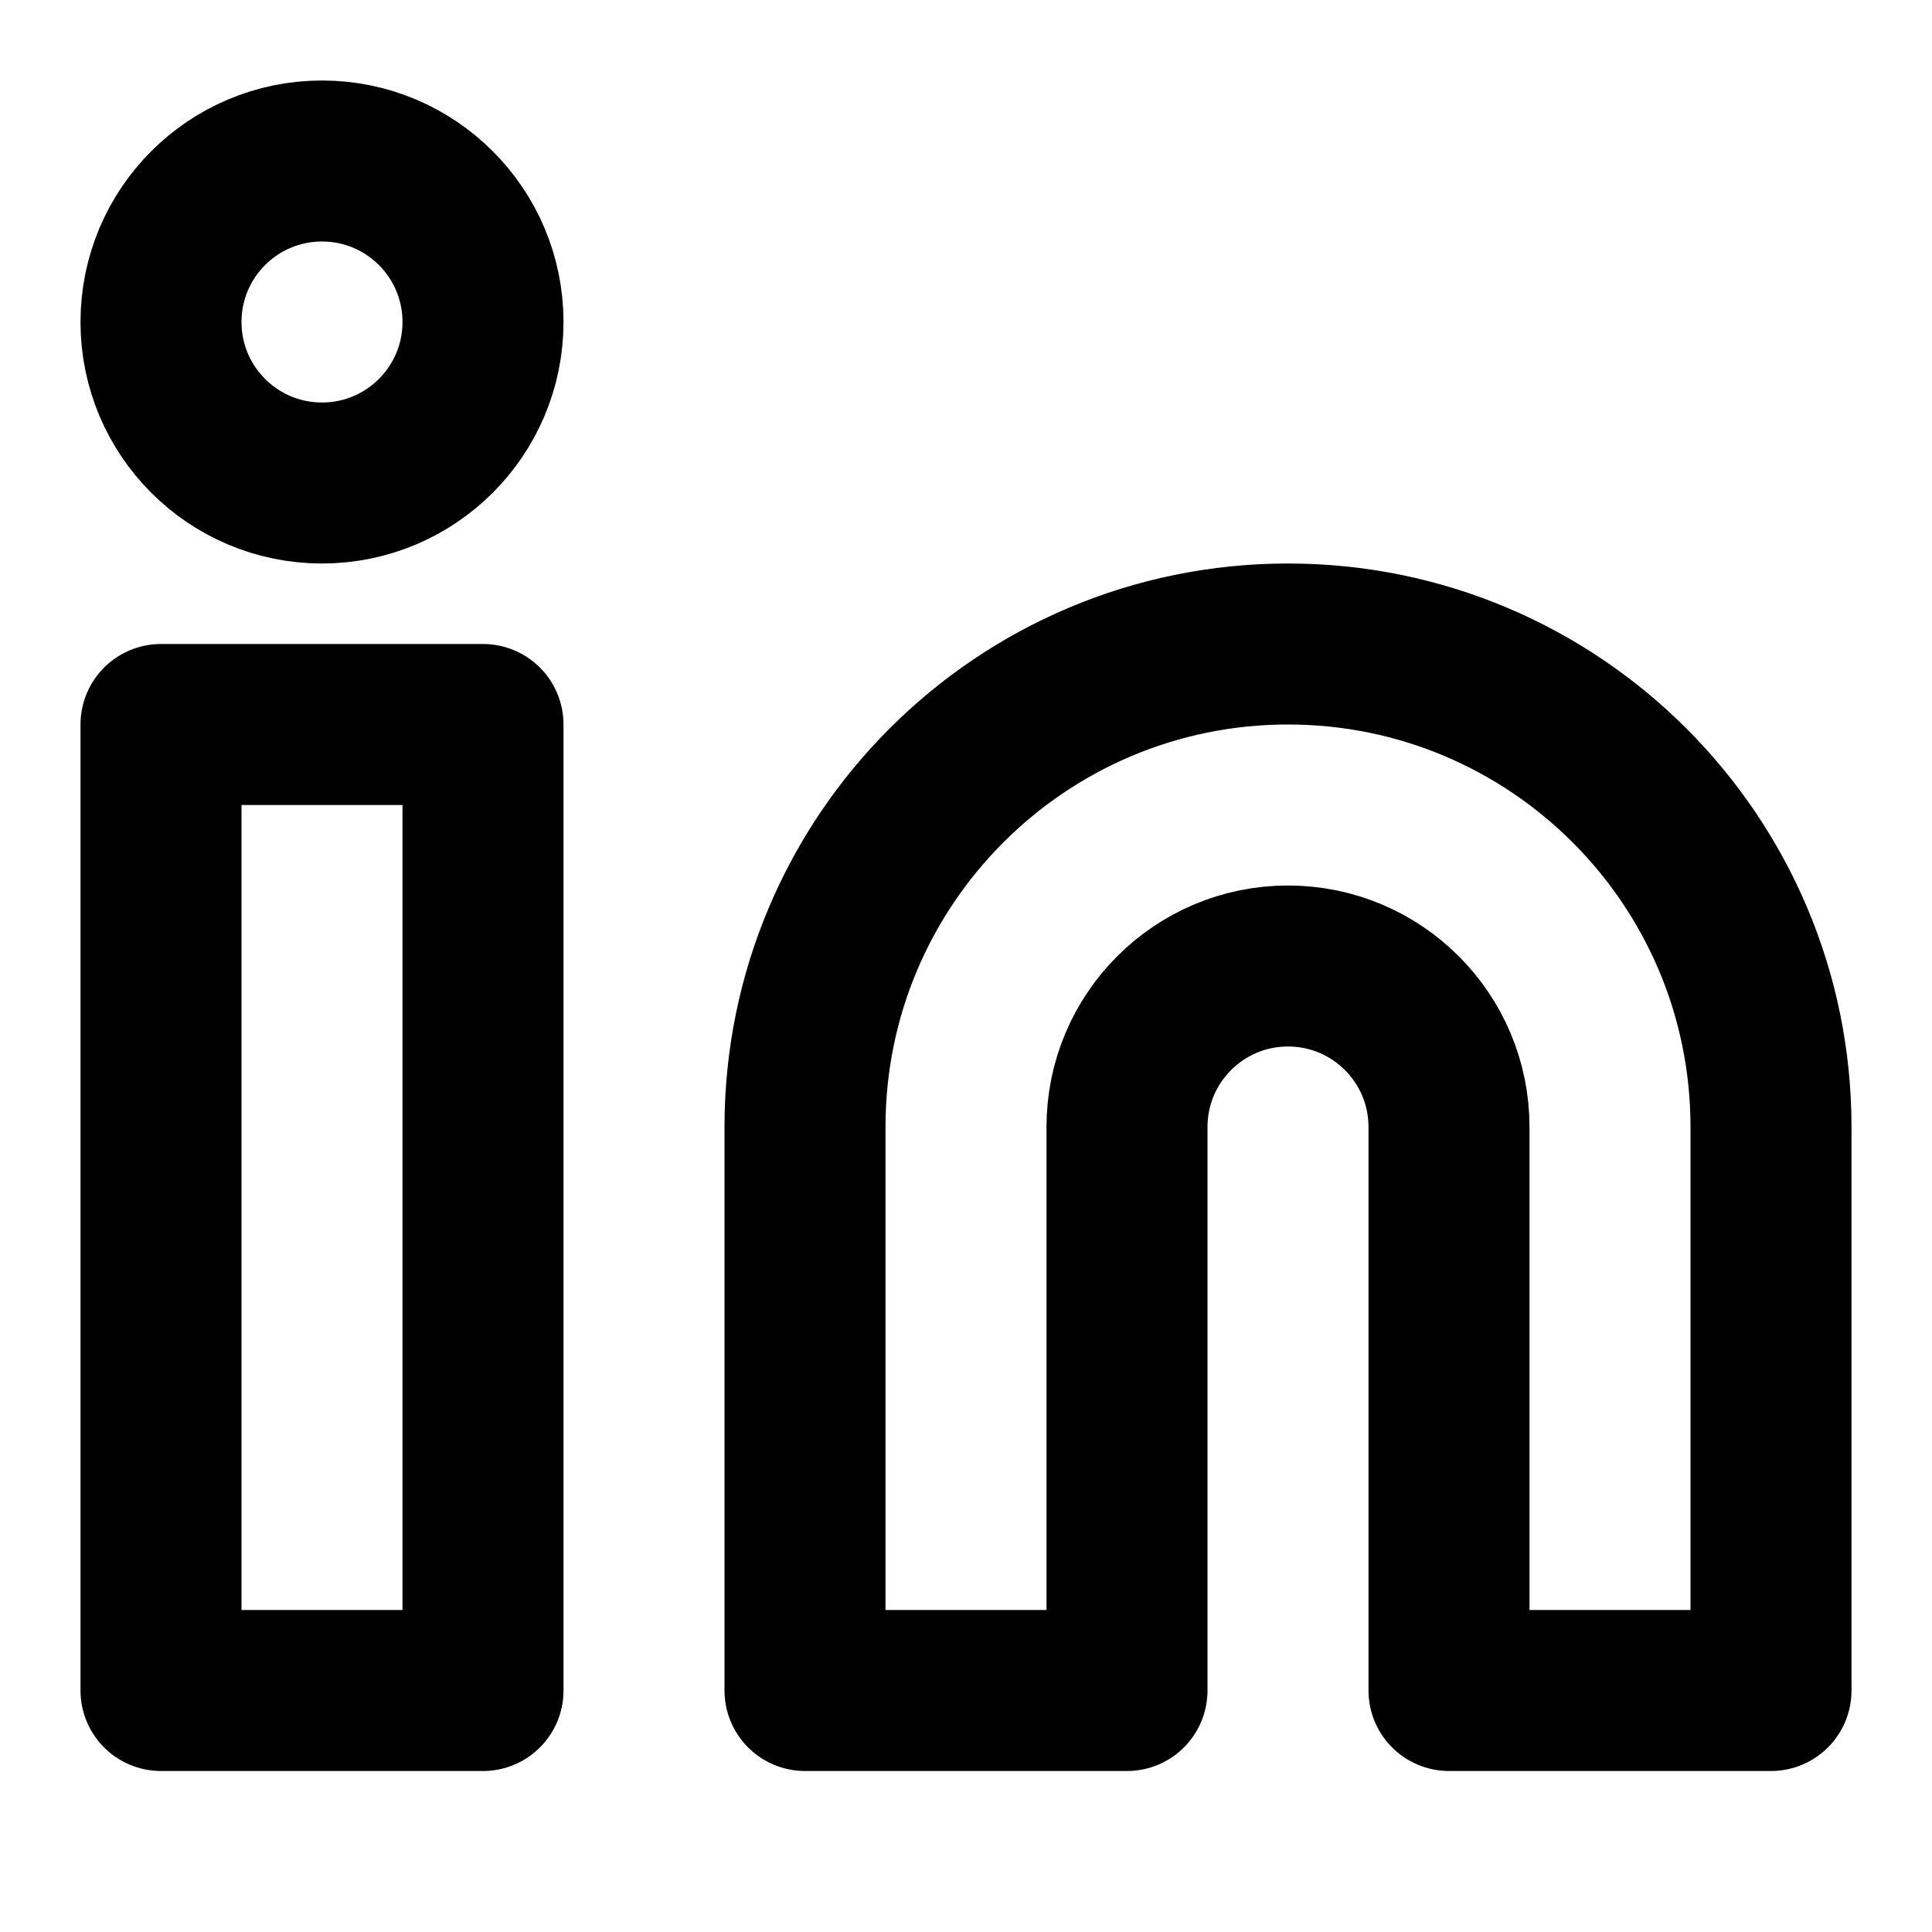
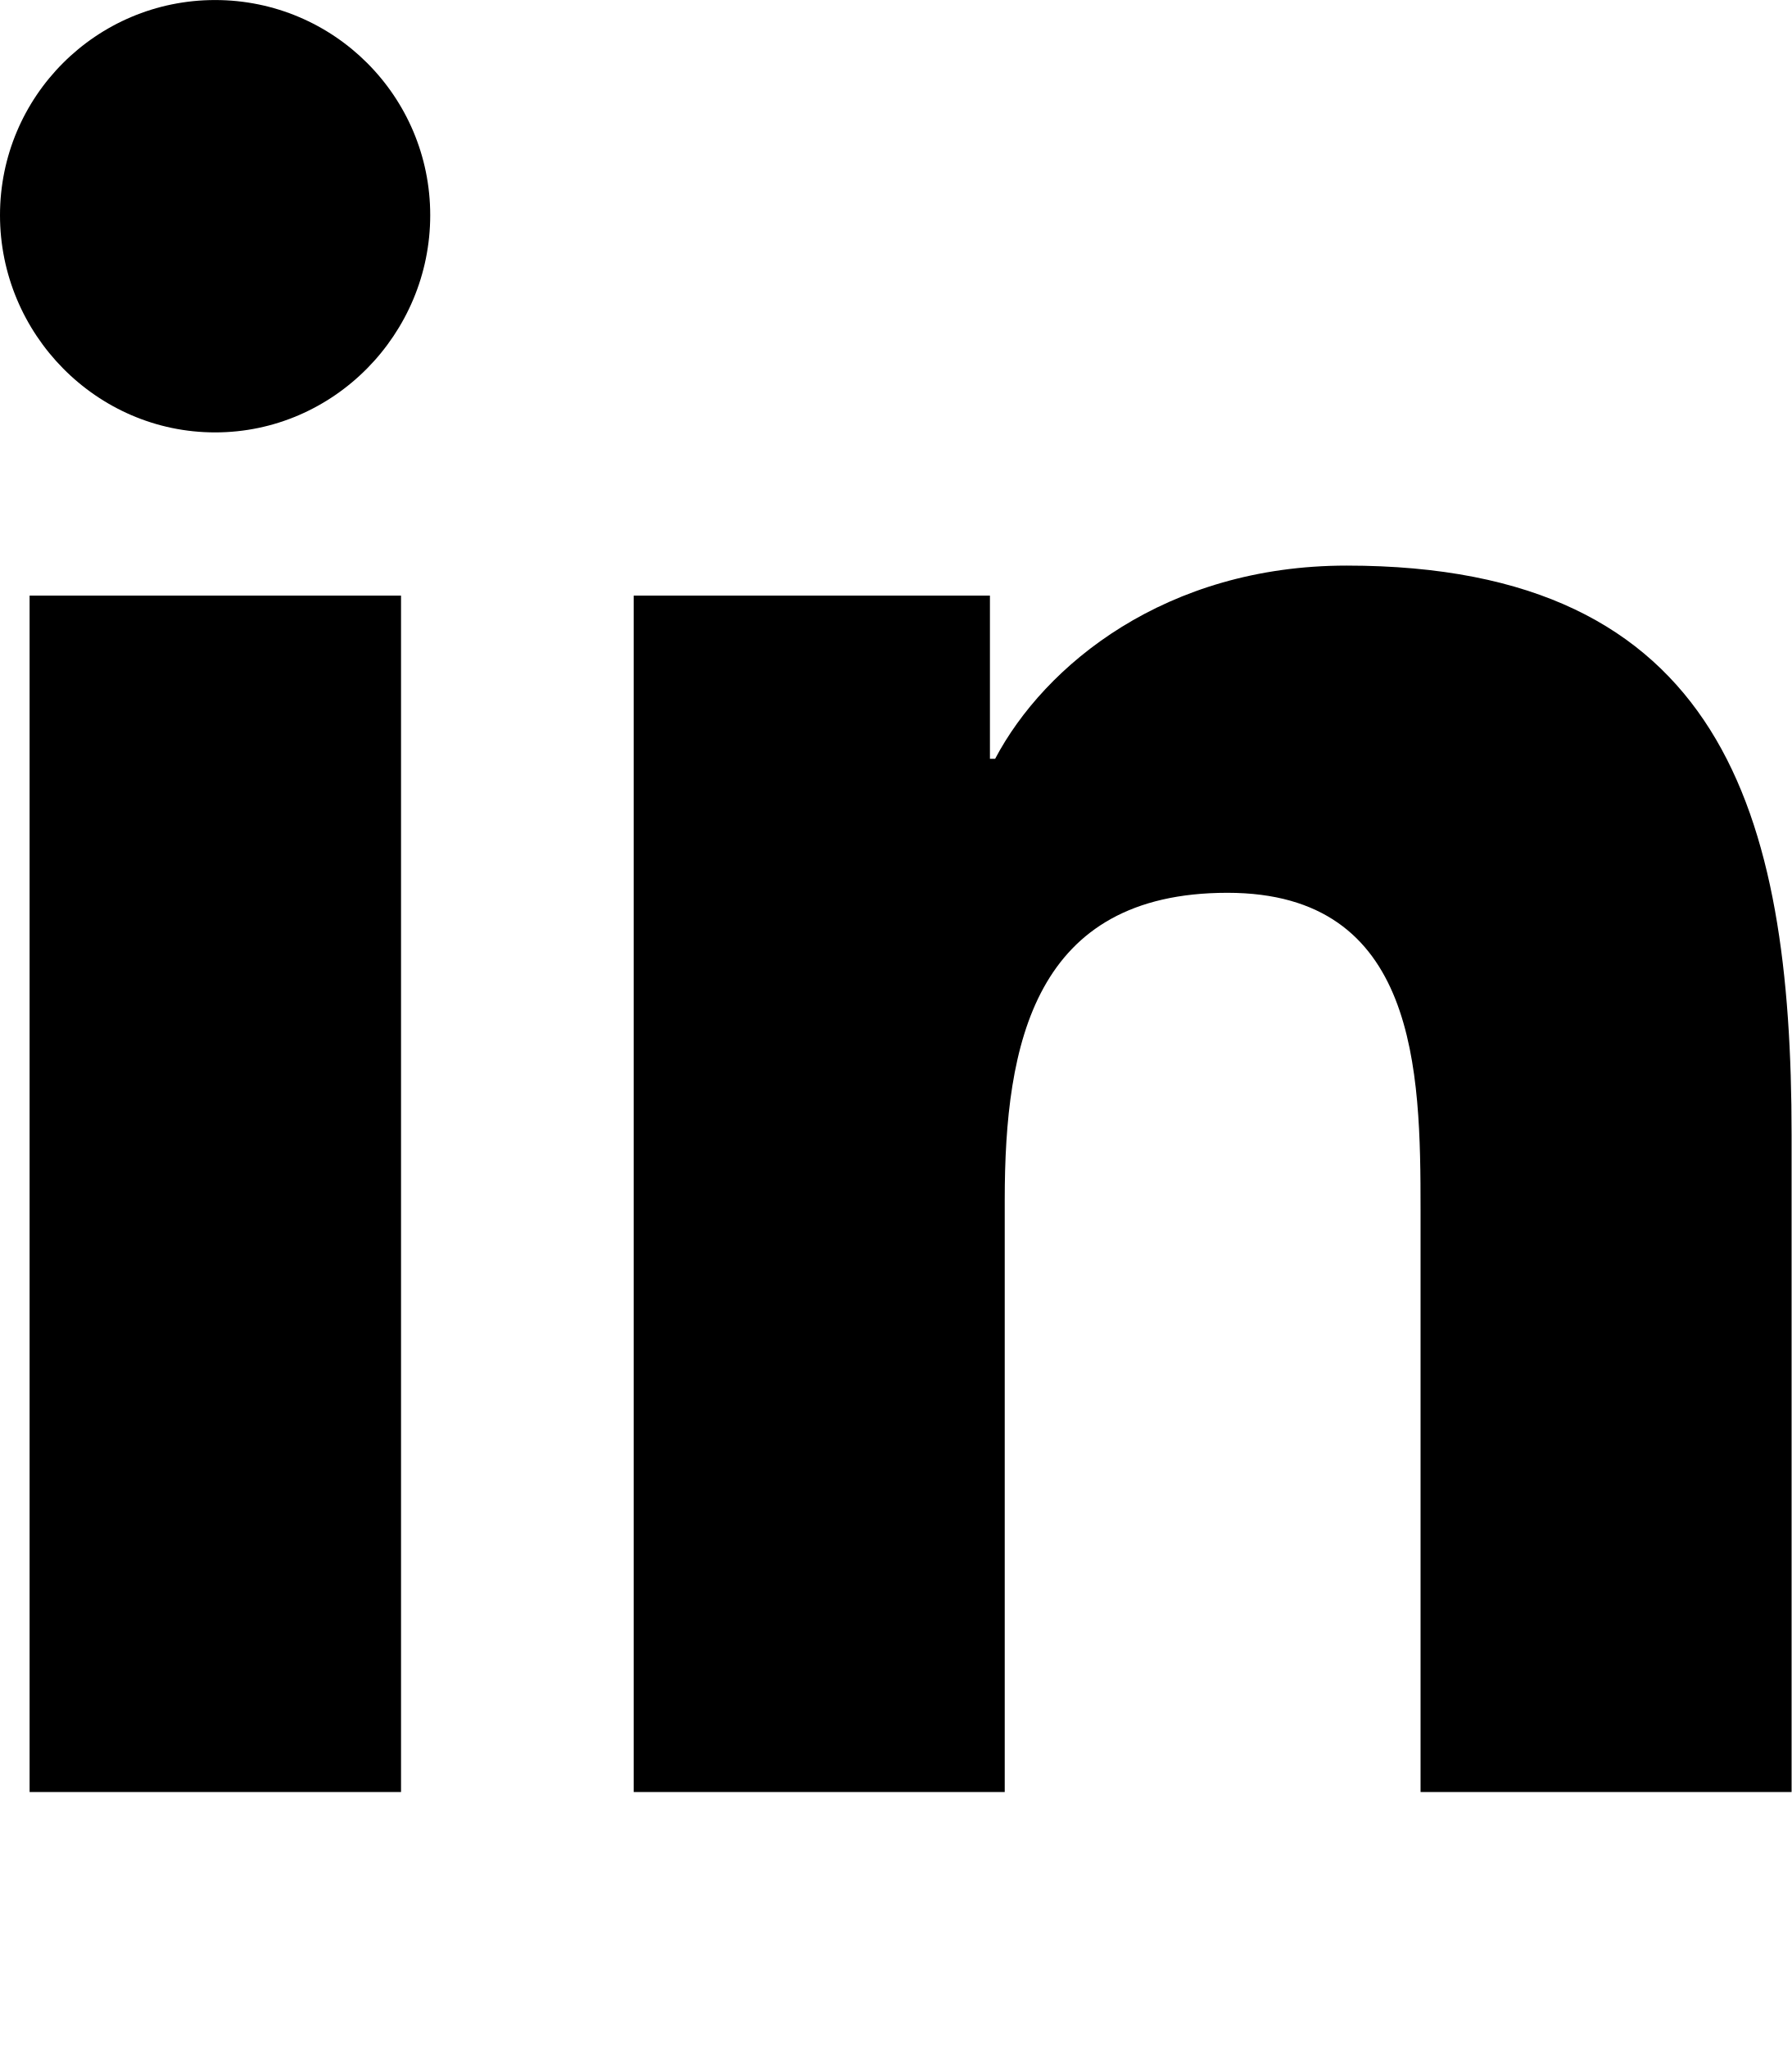
- <svg xmlns="http://www.w3.org/2000/svg" width="24" height="24" viewBox="0 0 24 24" fill="none" stroke="currentColor" stroke-width="2" stroke-linecap="round" stroke-linejoin="round" class="feather feather-linkedin">
-   <path d="M16 8a6 6 0 0 1 6 6v7h-4v-7a2 2 0 0 0-2-2 2 2 0 0 0-2 2v7h-4v-7a6 6 0 0 1 6-6z" />
-   <rect x="2" y="9" width="4" height="12" />
-   <circle cx="4" cy="4" r="2" />
+ <svg xmlns="http://www.w3.org/2000/svg" id="svg4" version="1.1" class="svg-inline--fa fa-linkedin-in fa-w-14 fa-2x" viewBox="0 0 448 512" role="img" data-icon="linkedin-in" data-prefix="fab" focusable="false" aria-hidden="true">
+   <defs id="defs8" />
+   <path id="path2" class="" d="M100.28 448H7.4V148.9h92.88zM53.79 108.1C24.09 108.1 0 83.5 0 53.8a53.79 53.79 0 0 1 107.58 0c0 29.7-24.1 54.3-53.79 54.3zM447.9 448h-92.68V302.4c0-34.7-.7-79.2-48.29-79.2-48.29 0-55.69 37.7-55.69 76.7V448h-92.78V148.9h89.08v40.8h1.3c12.4-23.5 42.69-48.3 87.88-48.3 94 0 111.28 61.9 111.28 142.3V448z" fill="currentColor" />
</svg>
